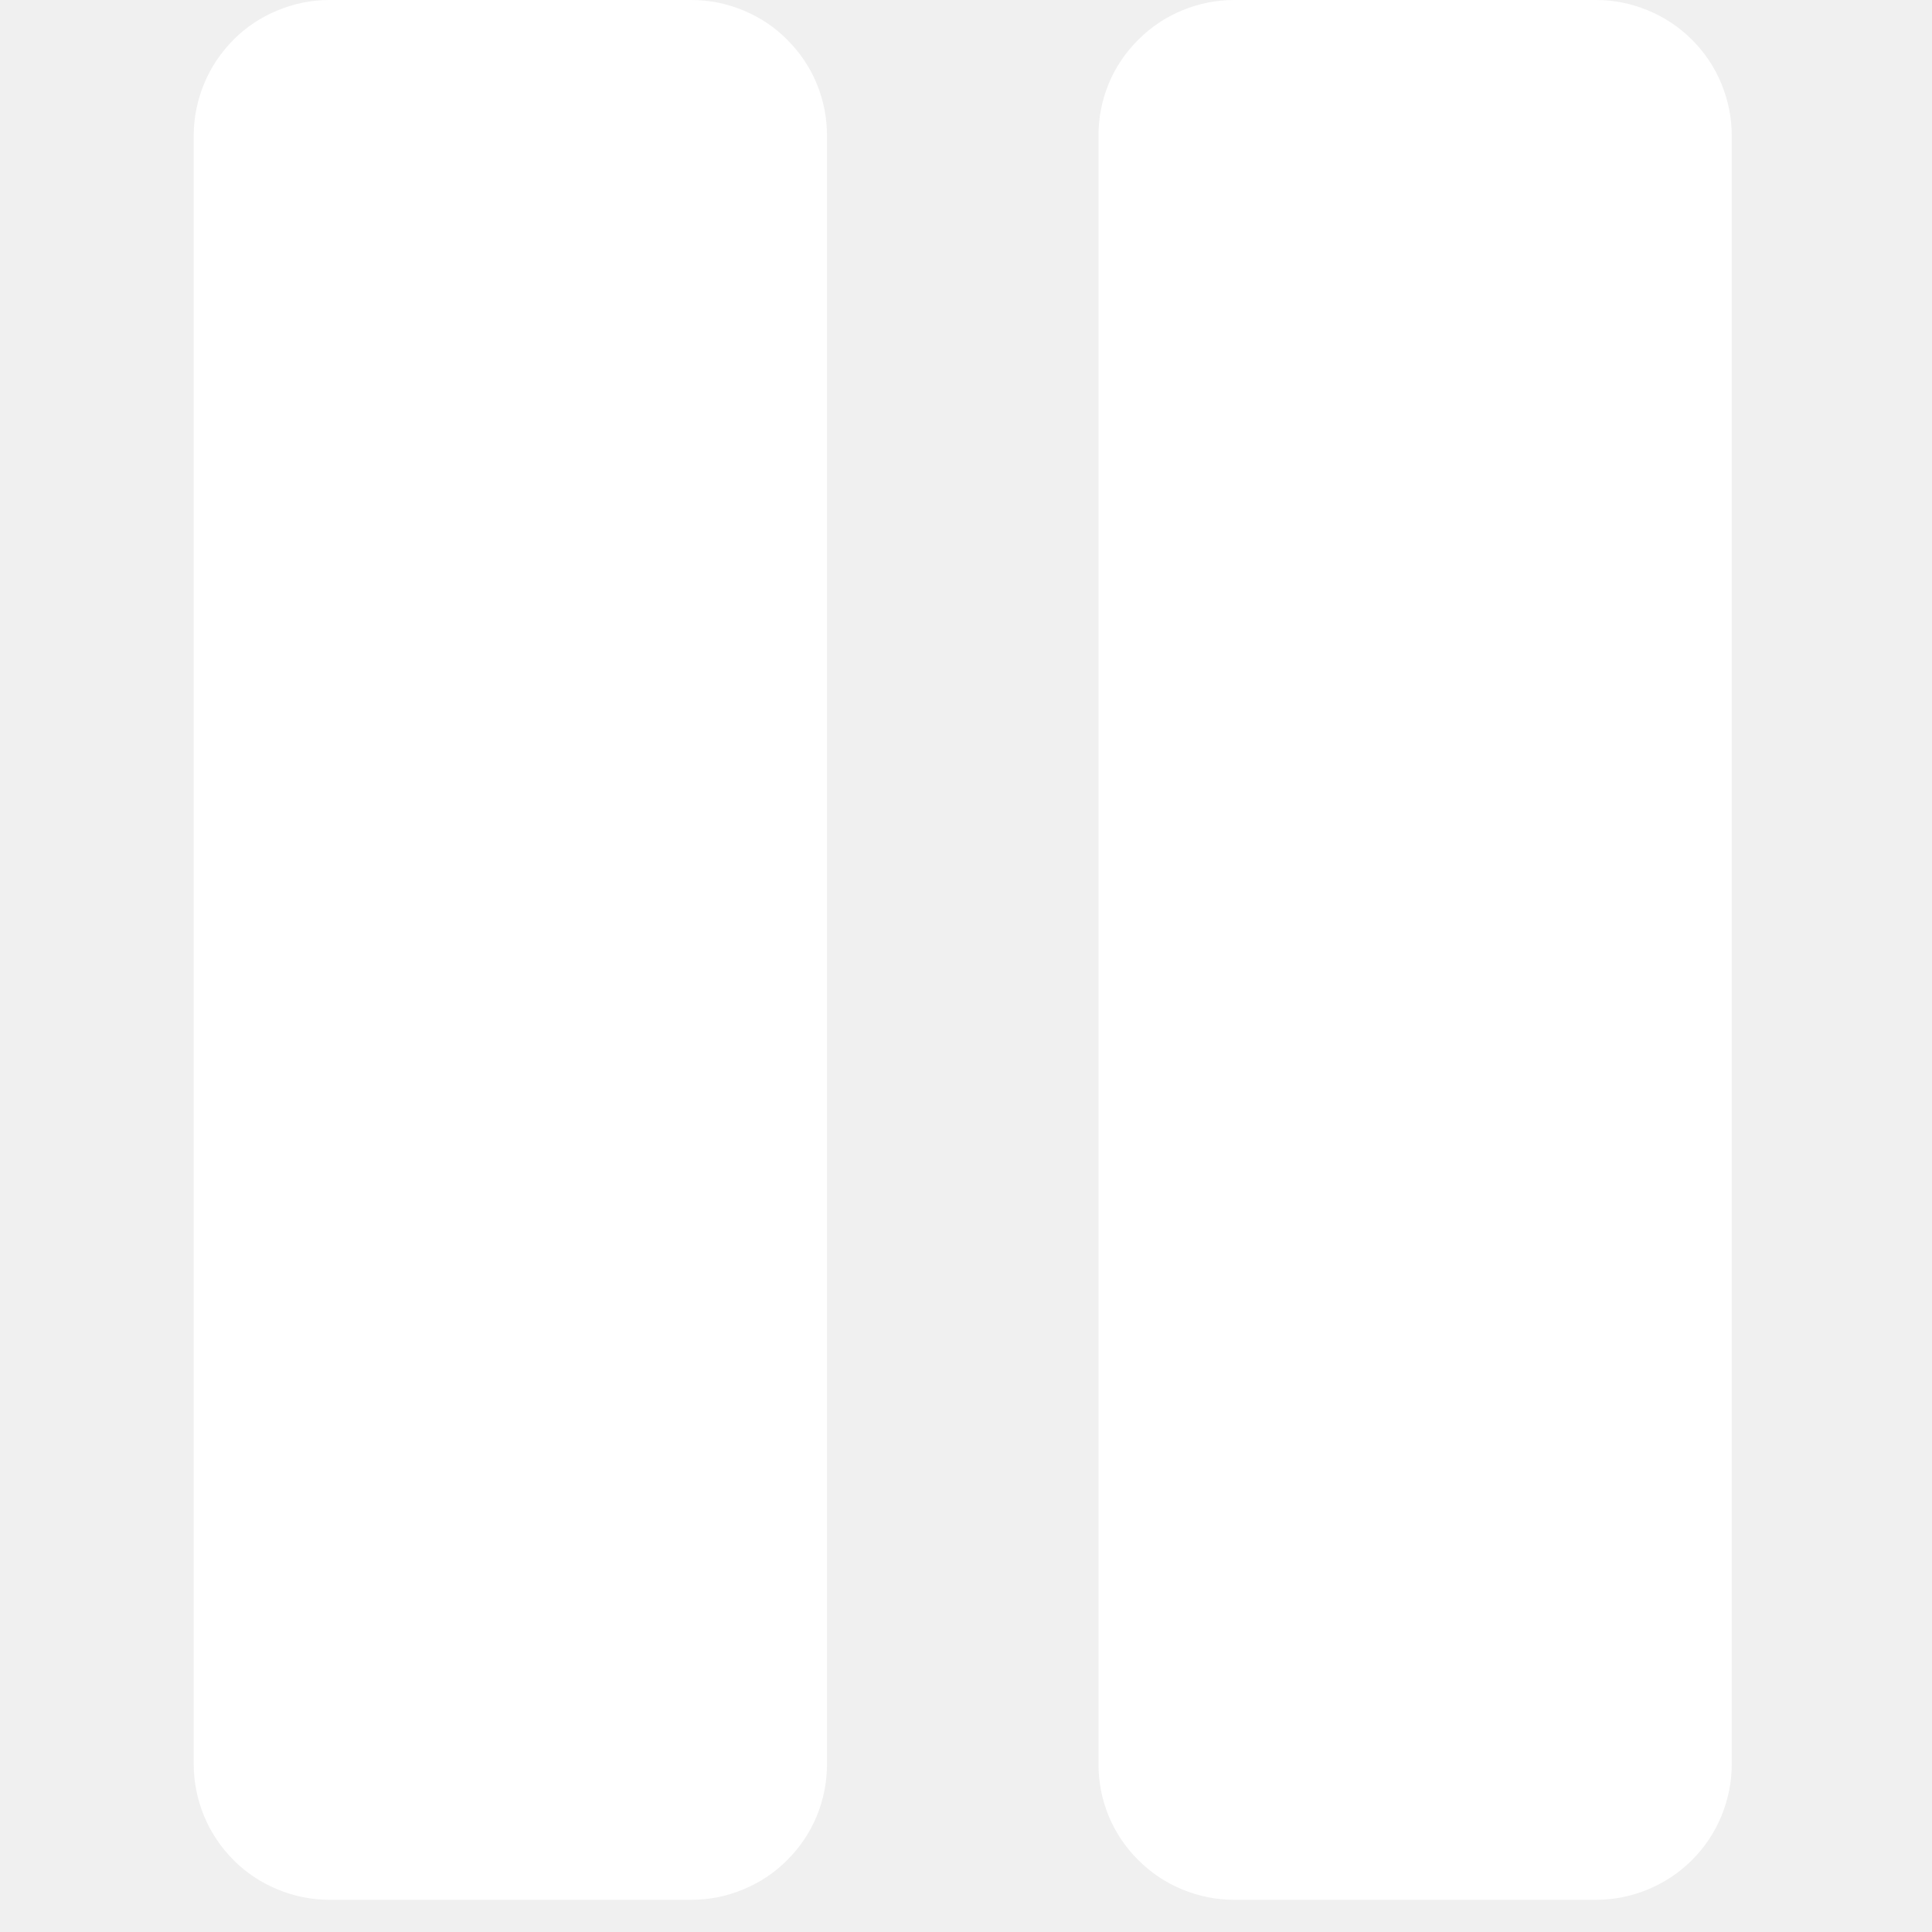
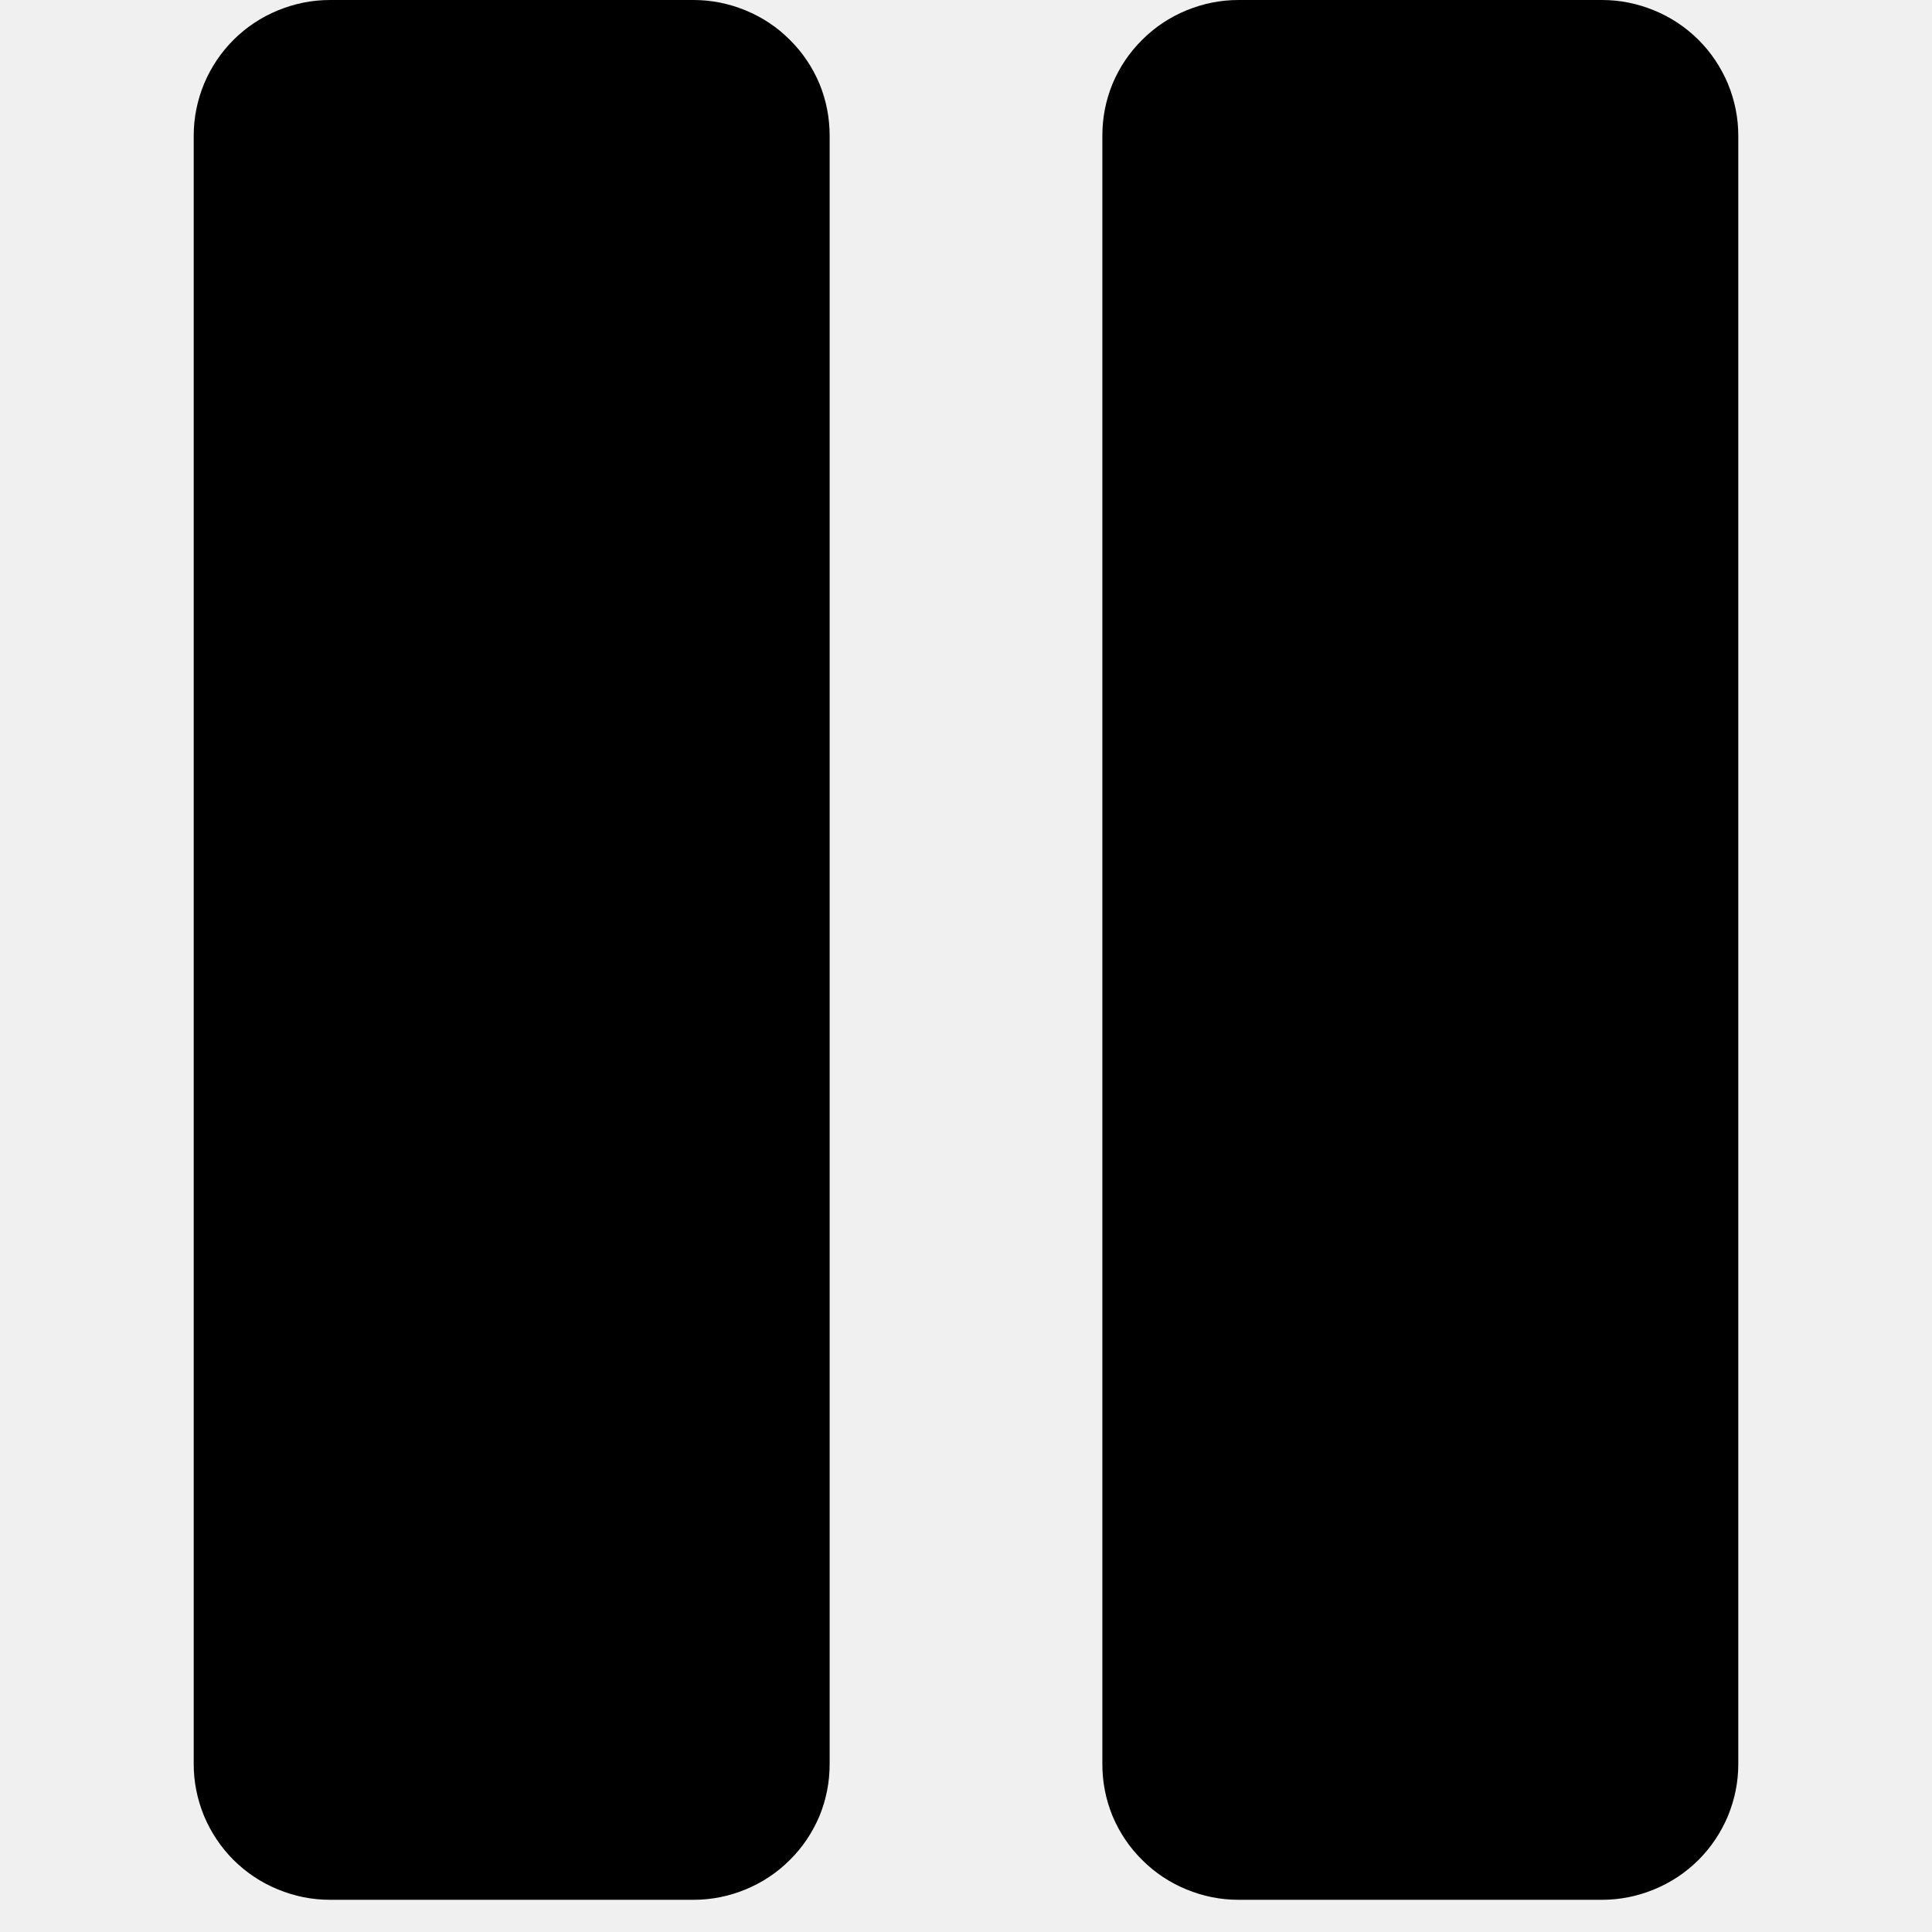
<svg xmlns="http://www.w3.org/2000/svg" width="60" zoomAndPan="magnify" viewBox="0 0 45 45" height="60" preserveAspectRatio="xMidYMid meet" version="1.2">
  <defs>
-     <clipPath id="e35f67f70e">
+     <clipPath id="2cac5e2bf6">
      <path d="M 4.5 0 L 40.5 0 L 40.5 44.25 L 4.5 44.25 Z M 4.5 0 " />
    </clipPath>
  </defs>
-   <g id="5a9f353ec6">
-     <g clip-rule="nonzero" clip-path="url(#e35f67f70e)">
-       <path style=" stroke:none;fill-rule:nonzero;fill:#ffffff;fill-opacity:1;" d="M 19.262 3.16 L 19.262 41.09 C 19.262 41.508 19.184 41.91 19.023 42.301 C 18.863 42.688 18.633 43.027 18.336 43.324 C 18.043 43.621 17.699 43.848 17.312 44.008 C 16.926 44.168 16.523 44.25 16.102 44.25 L 7.676 44.25 C 7.254 44.25 6.852 44.168 6.465 44.008 C 6.078 43.848 5.734 43.621 5.438 43.324 C 5.145 43.027 4.914 42.688 4.754 42.301 C 4.594 41.91 4.512 41.508 4.512 41.09 L 4.512 3.16 C 4.512 2.742 4.594 2.34 4.754 1.949 C 4.914 1.562 5.145 1.223 5.438 0.926 C 5.734 0.629 6.078 0.402 6.465 0.242 C 6.852 0.082 7.254 0 7.676 0 L 16.102 0 C 16.523 0 16.926 0.082 17.312 0.242 C 17.699 0.402 18.043 0.629 18.336 0.926 C 18.633 1.223 18.863 1.562 19.023 1.949 C 19.184 2.34 19.262 2.742 19.262 3.16 Z M 37.176 0 L 28.746 0 C 28.328 0 27.922 0.082 27.535 0.242 C 27.148 0.402 26.809 0.629 26.512 0.926 C 26.215 1.223 25.984 1.562 25.824 1.949 C 25.664 2.34 25.586 2.742 25.586 3.16 L 25.586 41.09 C 25.586 41.508 25.664 41.91 25.824 42.301 C 25.984 42.688 26.215 43.027 26.512 43.324 C 26.809 43.621 27.148 43.848 27.535 44.008 C 27.922 44.168 28.328 44.25 28.746 44.25 L 37.176 44.25 C 37.594 44.25 37.996 44.168 38.383 44.008 C 38.77 43.848 39.113 43.621 39.41 43.324 C 39.707 43.027 39.934 42.688 40.094 42.301 C 40.254 41.91 40.336 41.508 40.336 41.09 L 40.336 3.16 C 40.336 2.742 40.254 2.34 40.094 1.949 C 39.934 1.562 39.707 1.223 39.41 0.926 C 39.113 0.629 38.77 0.402 38.383 0.242 C 37.996 0.082 37.594 0 37.176 0 Z M 37.176 0 " />
+   <g id="088f814ae4">
+     <g clip-rule="nonzero" clip-path="url(#2cac5e2bf6)">
+       <path style=" stroke:none;fill-rule:nonzero;fill:#000000;fill-opacity:1;" d="M 19.324 3.16 L 19.324 41.09 C 19.324 41.508 19.246 41.91 19.086 42.301 C 18.922 42.688 18.695 43.027 18.395 43.324 C 18.098 43.621 17.754 43.848 17.367 44.008 C 16.977 44.168 16.574 44.25 16.152 44.25 L 7.688 44.25 C 7.266 44.25 6.863 44.168 6.473 44.008 C 6.082 43.848 5.742 43.621 5.441 43.324 C 5.145 43.027 4.918 42.688 4.754 42.301 C 4.594 41.91 4.512 41.508 4.512 41.09 L 4.512 3.16 C 4.512 2.742 4.594 2.34 4.754 1.949 C 4.918 1.562 5.145 1.223 5.441 0.926 C 5.742 0.629 6.082 0.402 6.473 0.242 C 6.863 0.082 7.266 0 7.688 0 L 16.152 0 C 16.574 0 16.977 0.082 17.367 0.242 C 17.754 0.402 18.098 0.629 18.395 0.926 C 18.695 1.223 18.922 1.562 19.086 1.949 C 19.246 2.34 19.324 2.742 19.324 3.16 Z M 37.312 0 L 28.848 0 C 28.426 0 28.023 0.082 27.633 0.242 C 27.246 0.402 26.902 0.629 26.605 0.926 C 26.305 1.223 26.078 1.562 25.914 1.949 C 25.754 2.34 25.676 2.742 25.676 3.16 L 25.676 41.09 C 25.676 41.508 25.754 41.91 25.914 42.301 C 26.078 42.688 26.305 43.027 26.605 43.324 C 26.902 43.621 27.246 43.848 27.633 44.008 C 28.023 44.168 28.426 44.25 28.848 44.25 L 37.312 44.25 C 37.734 44.25 38.137 44.168 38.527 44.008 C 38.918 43.848 39.258 43.621 39.559 43.324 C 39.855 43.027 40.082 42.688 40.246 42.301 C 40.406 41.91 40.488 41.508 40.488 41.09 L 40.488 3.16 C 40.488 2.742 40.406 2.34 40.246 1.949 C 40.082 1.562 39.855 1.223 39.559 0.926 C 39.258 0.629 38.918 0.402 38.527 0.242 C 38.137 0.082 37.734 0 37.312 0 Z M 37.312 0 " />
    </g>
  </g>
</svg>
